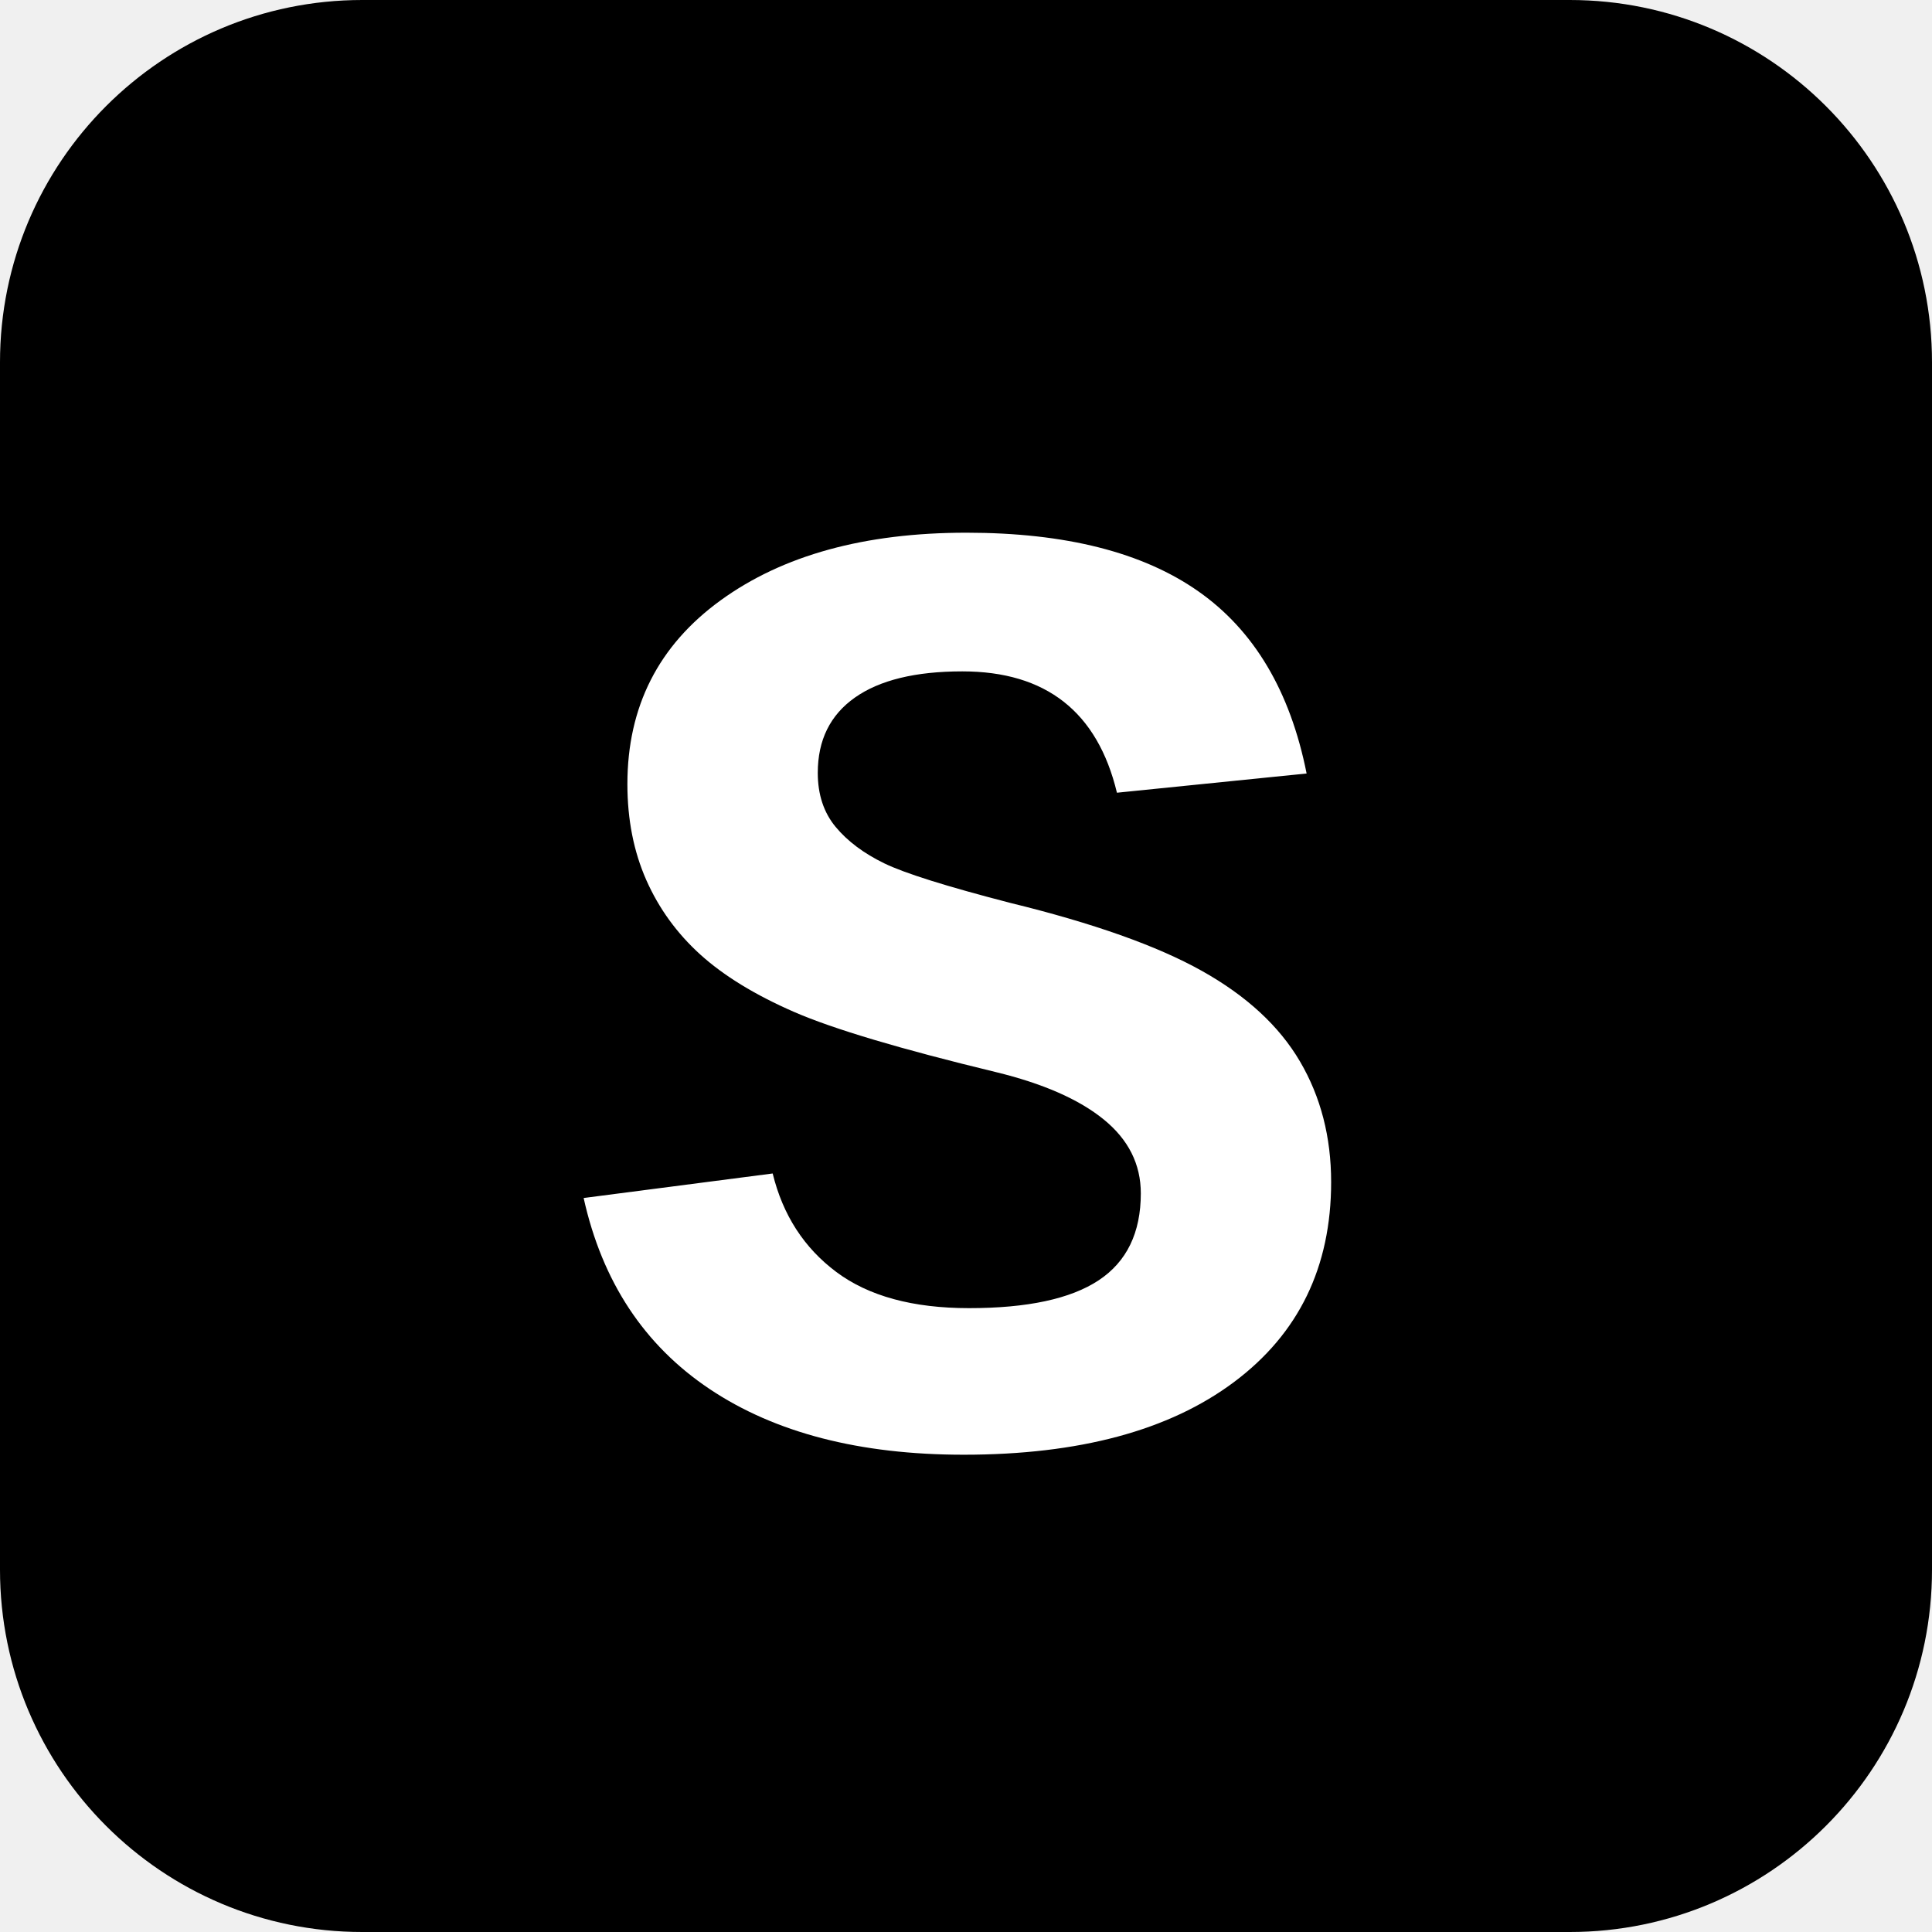
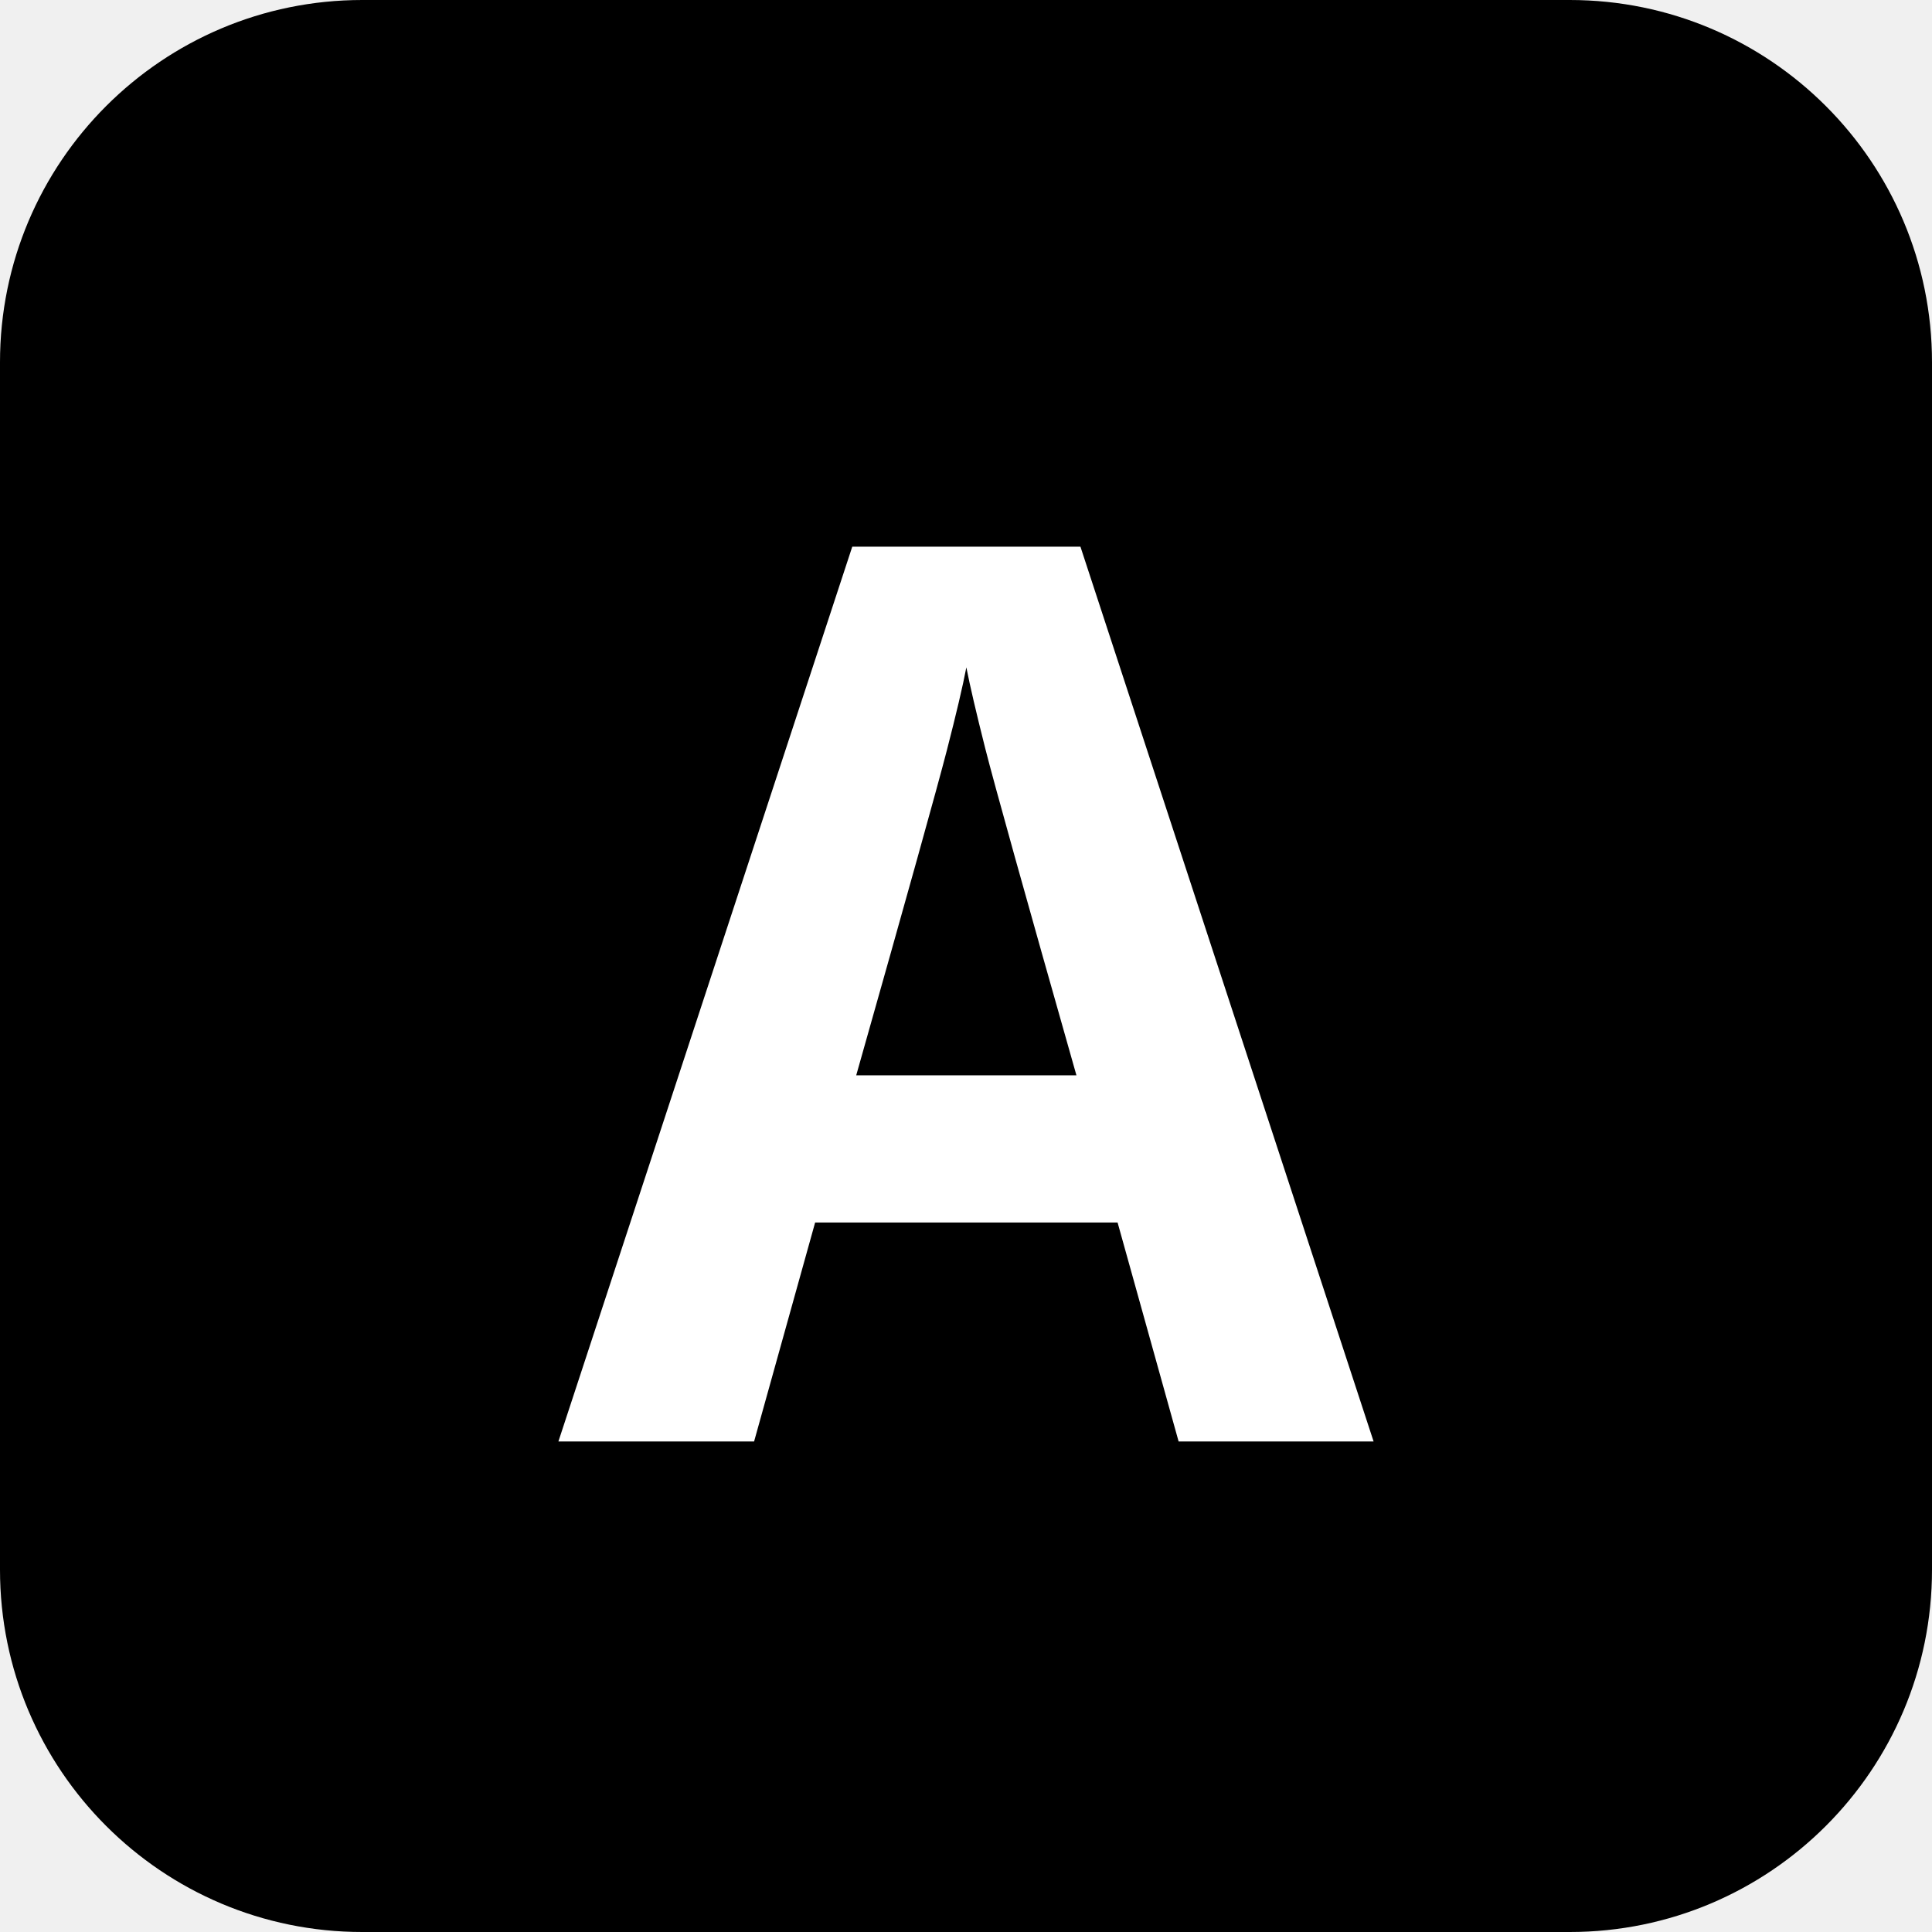
<svg xmlns="http://www.w3.org/2000/svg" viewBox="0 0 512 512">
  <rect width="512" height="512" rx="96" fill="#000000" />
-   <text x="50%" y="50%" dy=".35em" text-anchor="middle" font-family="'Courier New', Courier, monospace" font-weight="bold" font-size="360" fill="#ffffff">S</text>
+   <text x="50%" y="50%" dy=".35em" text-anchor="middle" font-family="'Courier New', Courier, monospace" font-weight="bold" font-size="360" fill="#ffffff">A</text>
</svg>
